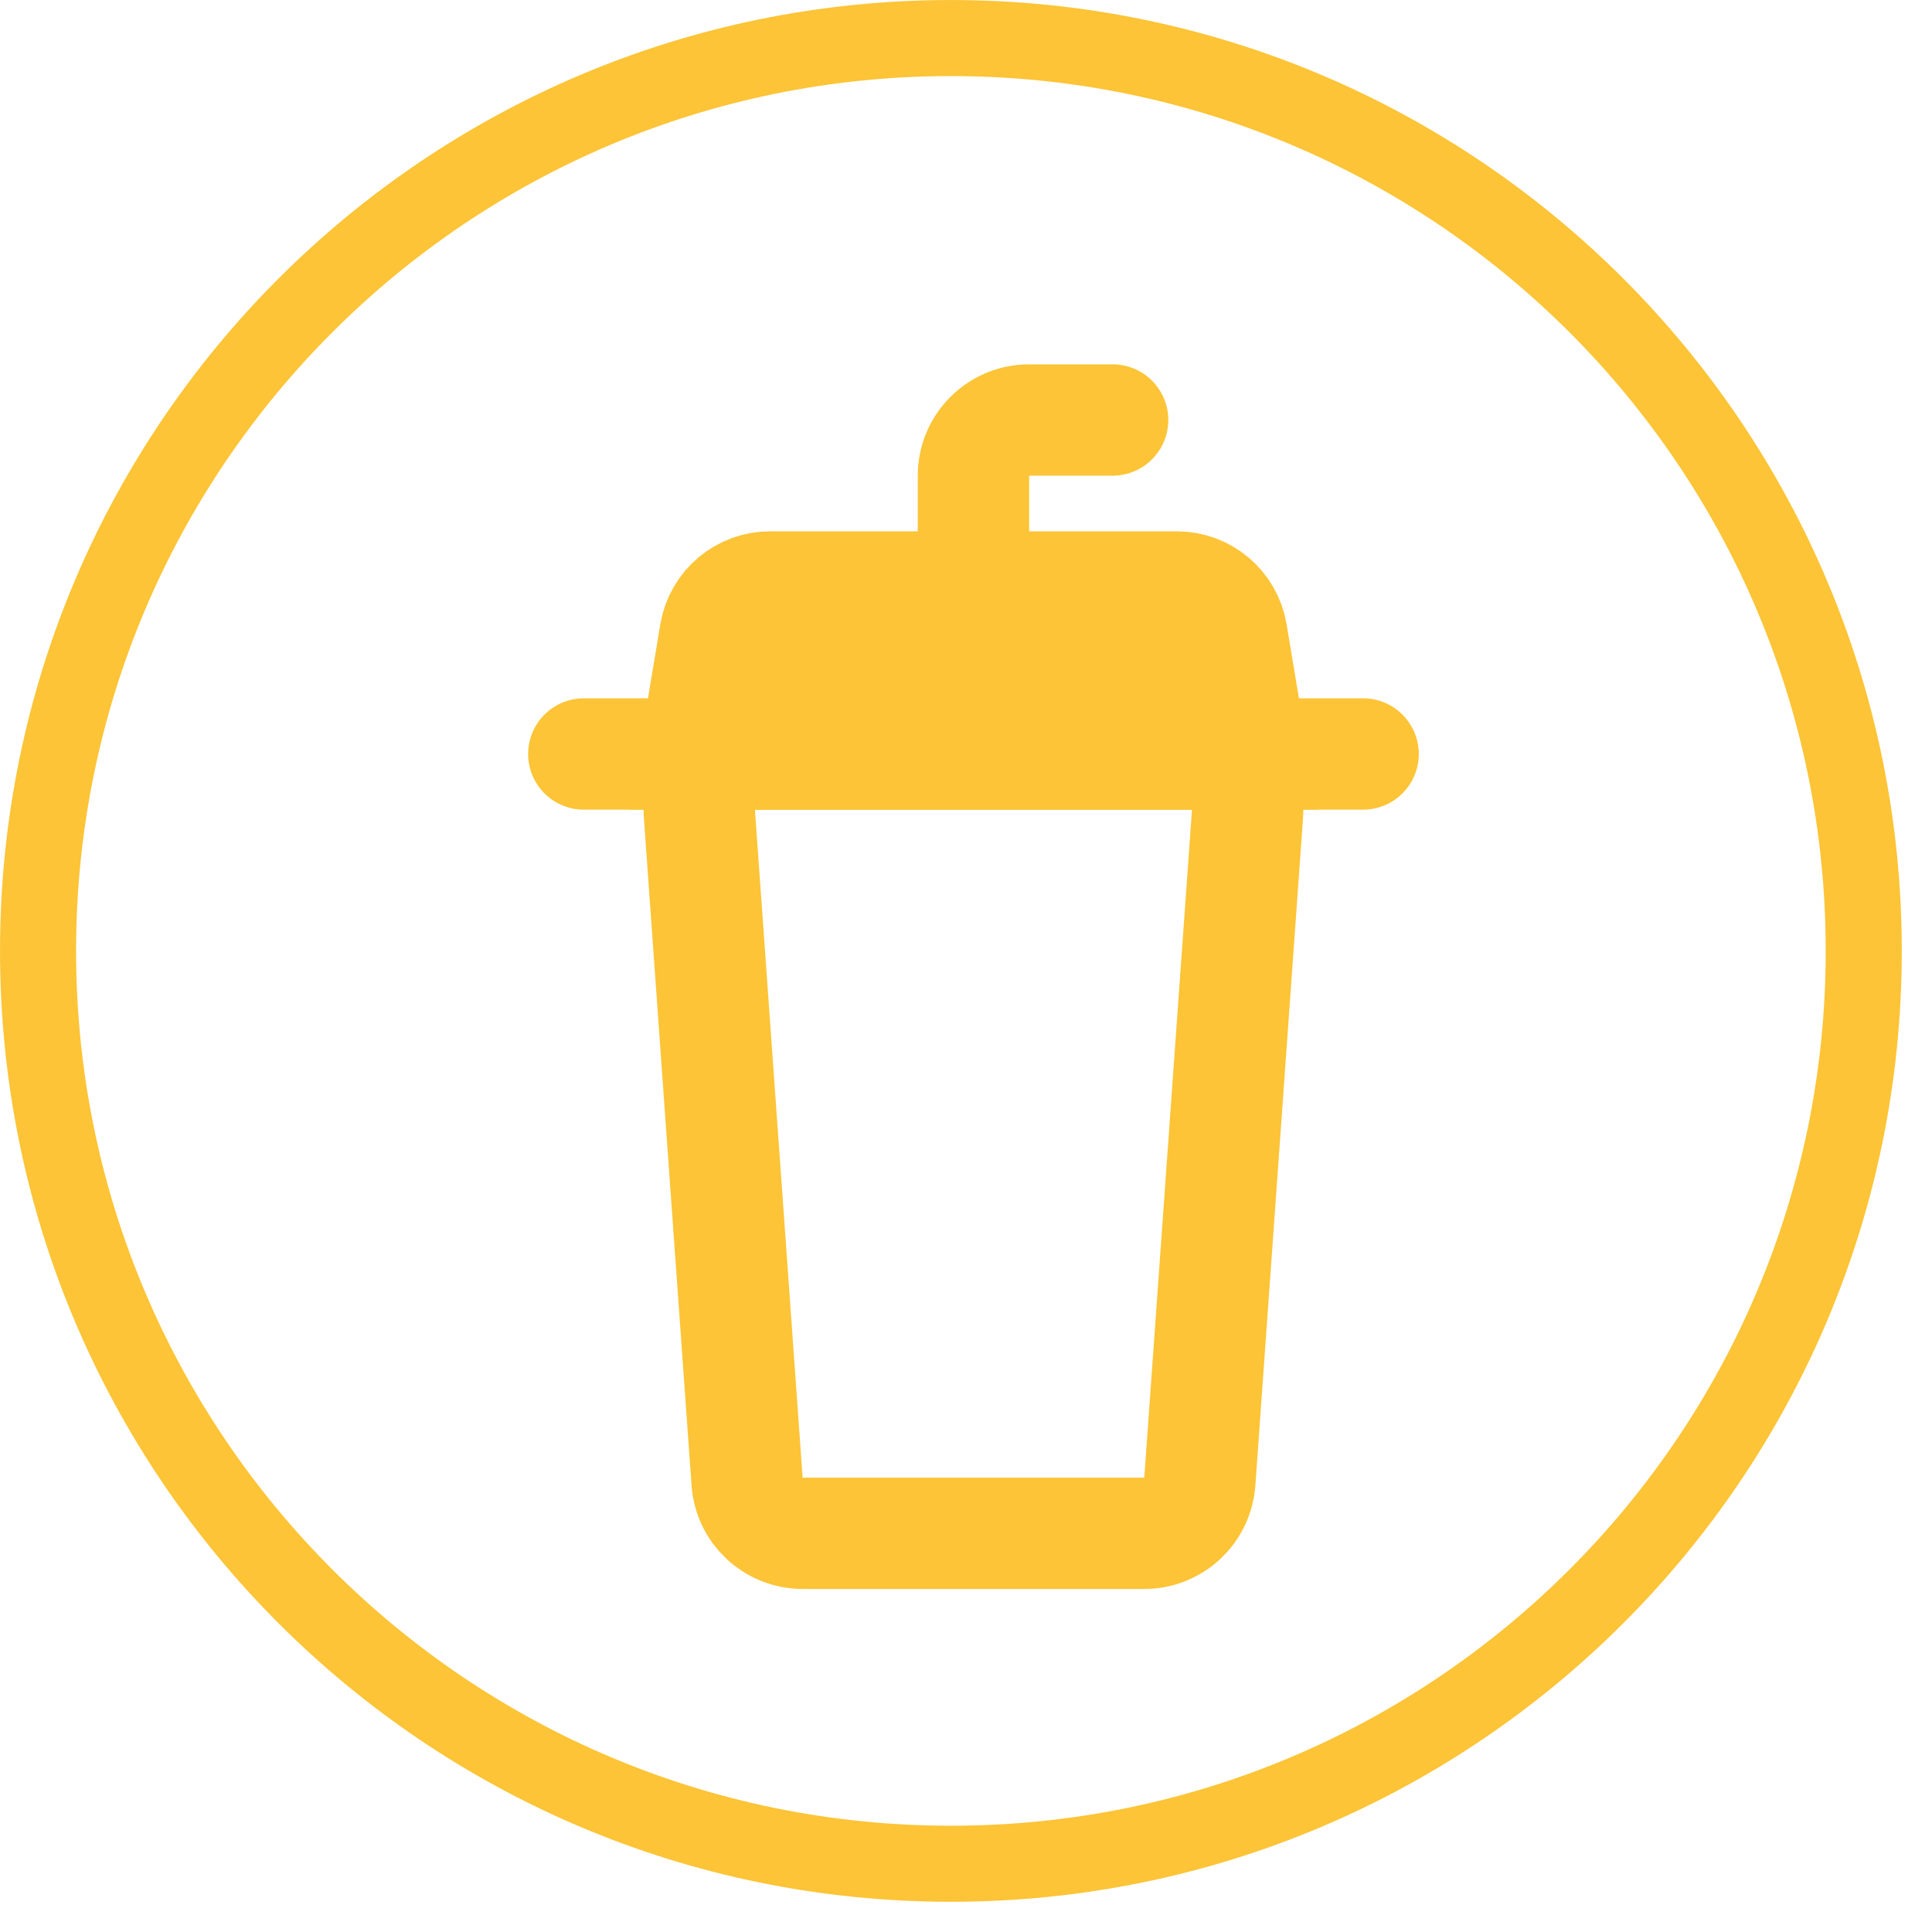
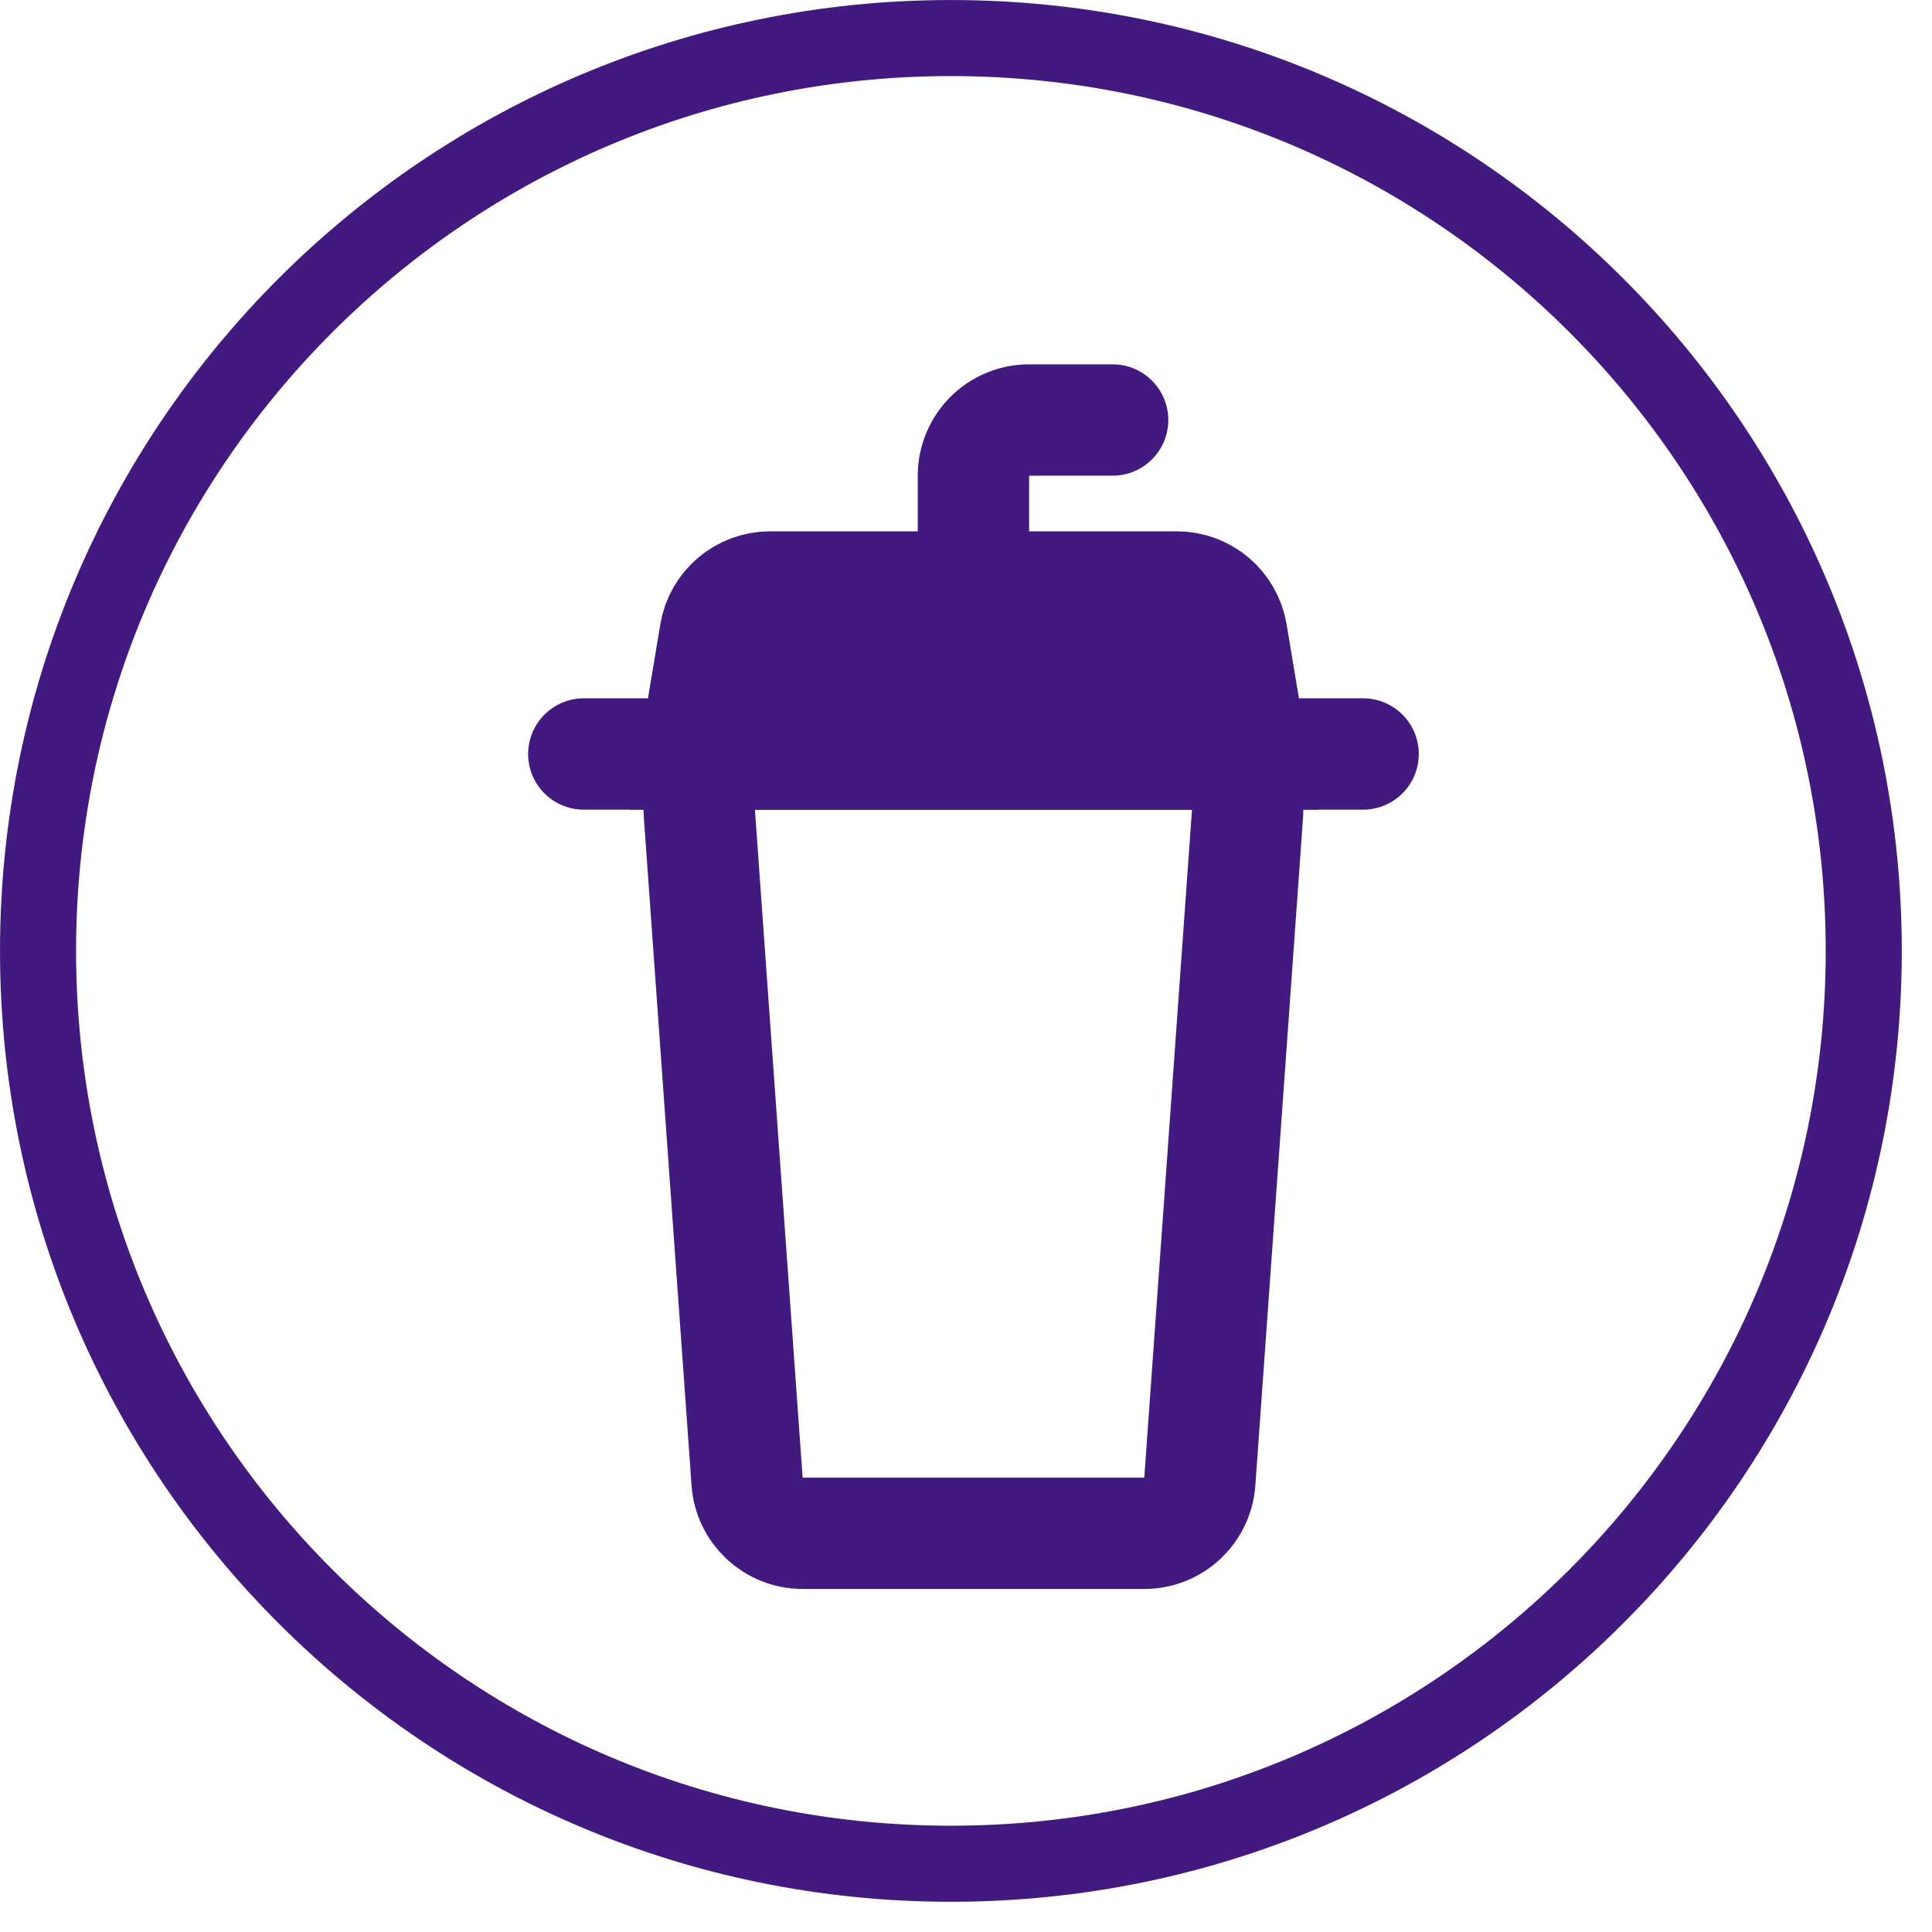
<svg xmlns="http://www.w3.org/2000/svg" width="46" height="46" viewBox="0 0 46 46" fill="none">
-   <rect x="0.906" y="0.906" width="43.469" height="43.469" rx="21.735" stroke="#FCC436" stroke-width="1.811" />
-   <path d="M13.9 17.952H32.455" stroke="#FCC436" stroke-width="2.651" stroke-linecap="round" />
-   <path d="M16.652 19.372C16.597 18.605 17.205 17.952 17.974 17.952H28.381C29.15 17.952 29.758 18.605 29.703 19.372L28.567 35.276C28.517 35.97 27.94 36.507 27.245 36.507H19.11C18.415 36.507 17.838 35.97 17.788 35.276L16.652 19.372Z" stroke="#FCC436" stroke-width="2.651" />
-   <path d="M23.177 13.976V11.325C23.177 10.593 23.771 10 24.503 10H26.491" stroke="#FCC436" stroke-width="2.651" stroke-linecap="round" />
-   <path d="M17.029 15.084C17.135 14.444 17.688 13.976 18.336 13.976H28.019C28.667 13.976 29.22 14.444 29.326 15.084L29.804 17.952H16.551L17.029 15.084Z" fill="#FCC436" stroke="#FCC436" stroke-width="2.651" />
+   <rect x="0.906" y="0.906" width="43.469" height="43.469" rx="21.735" stroke="#41197f" stroke-width="1.811" />
+   <path d="M13.9 17.952H32.455" stroke="#41197f" stroke-width="2.651" stroke-linecap="round" />
+   <path d="M16.652 19.372C16.597 18.605 17.205 17.952 17.974 17.952H28.381C29.15 17.952 29.758 18.605 29.703 19.372L28.567 35.276C28.517 35.97 27.94 36.507 27.245 36.507H19.11C18.415 36.507 17.838 35.97 17.788 35.276L16.652 19.372Z" stroke="#41197f" stroke-width="2.651" />
+   <path d="M23.177 13.976V11.325C23.177 10.593 23.771 10 24.503 10H26.491" stroke="#41197f" stroke-width="2.651" stroke-linecap="round" />
+   <path d="M17.029 15.084C17.135 14.444 17.688 13.976 18.336 13.976H28.019C28.667 13.976 29.22 14.444 29.326 15.084L29.804 17.952H16.551L17.029 15.084Z" fill="#41197f" stroke="#41197f" stroke-width="2.651" />
</svg>
